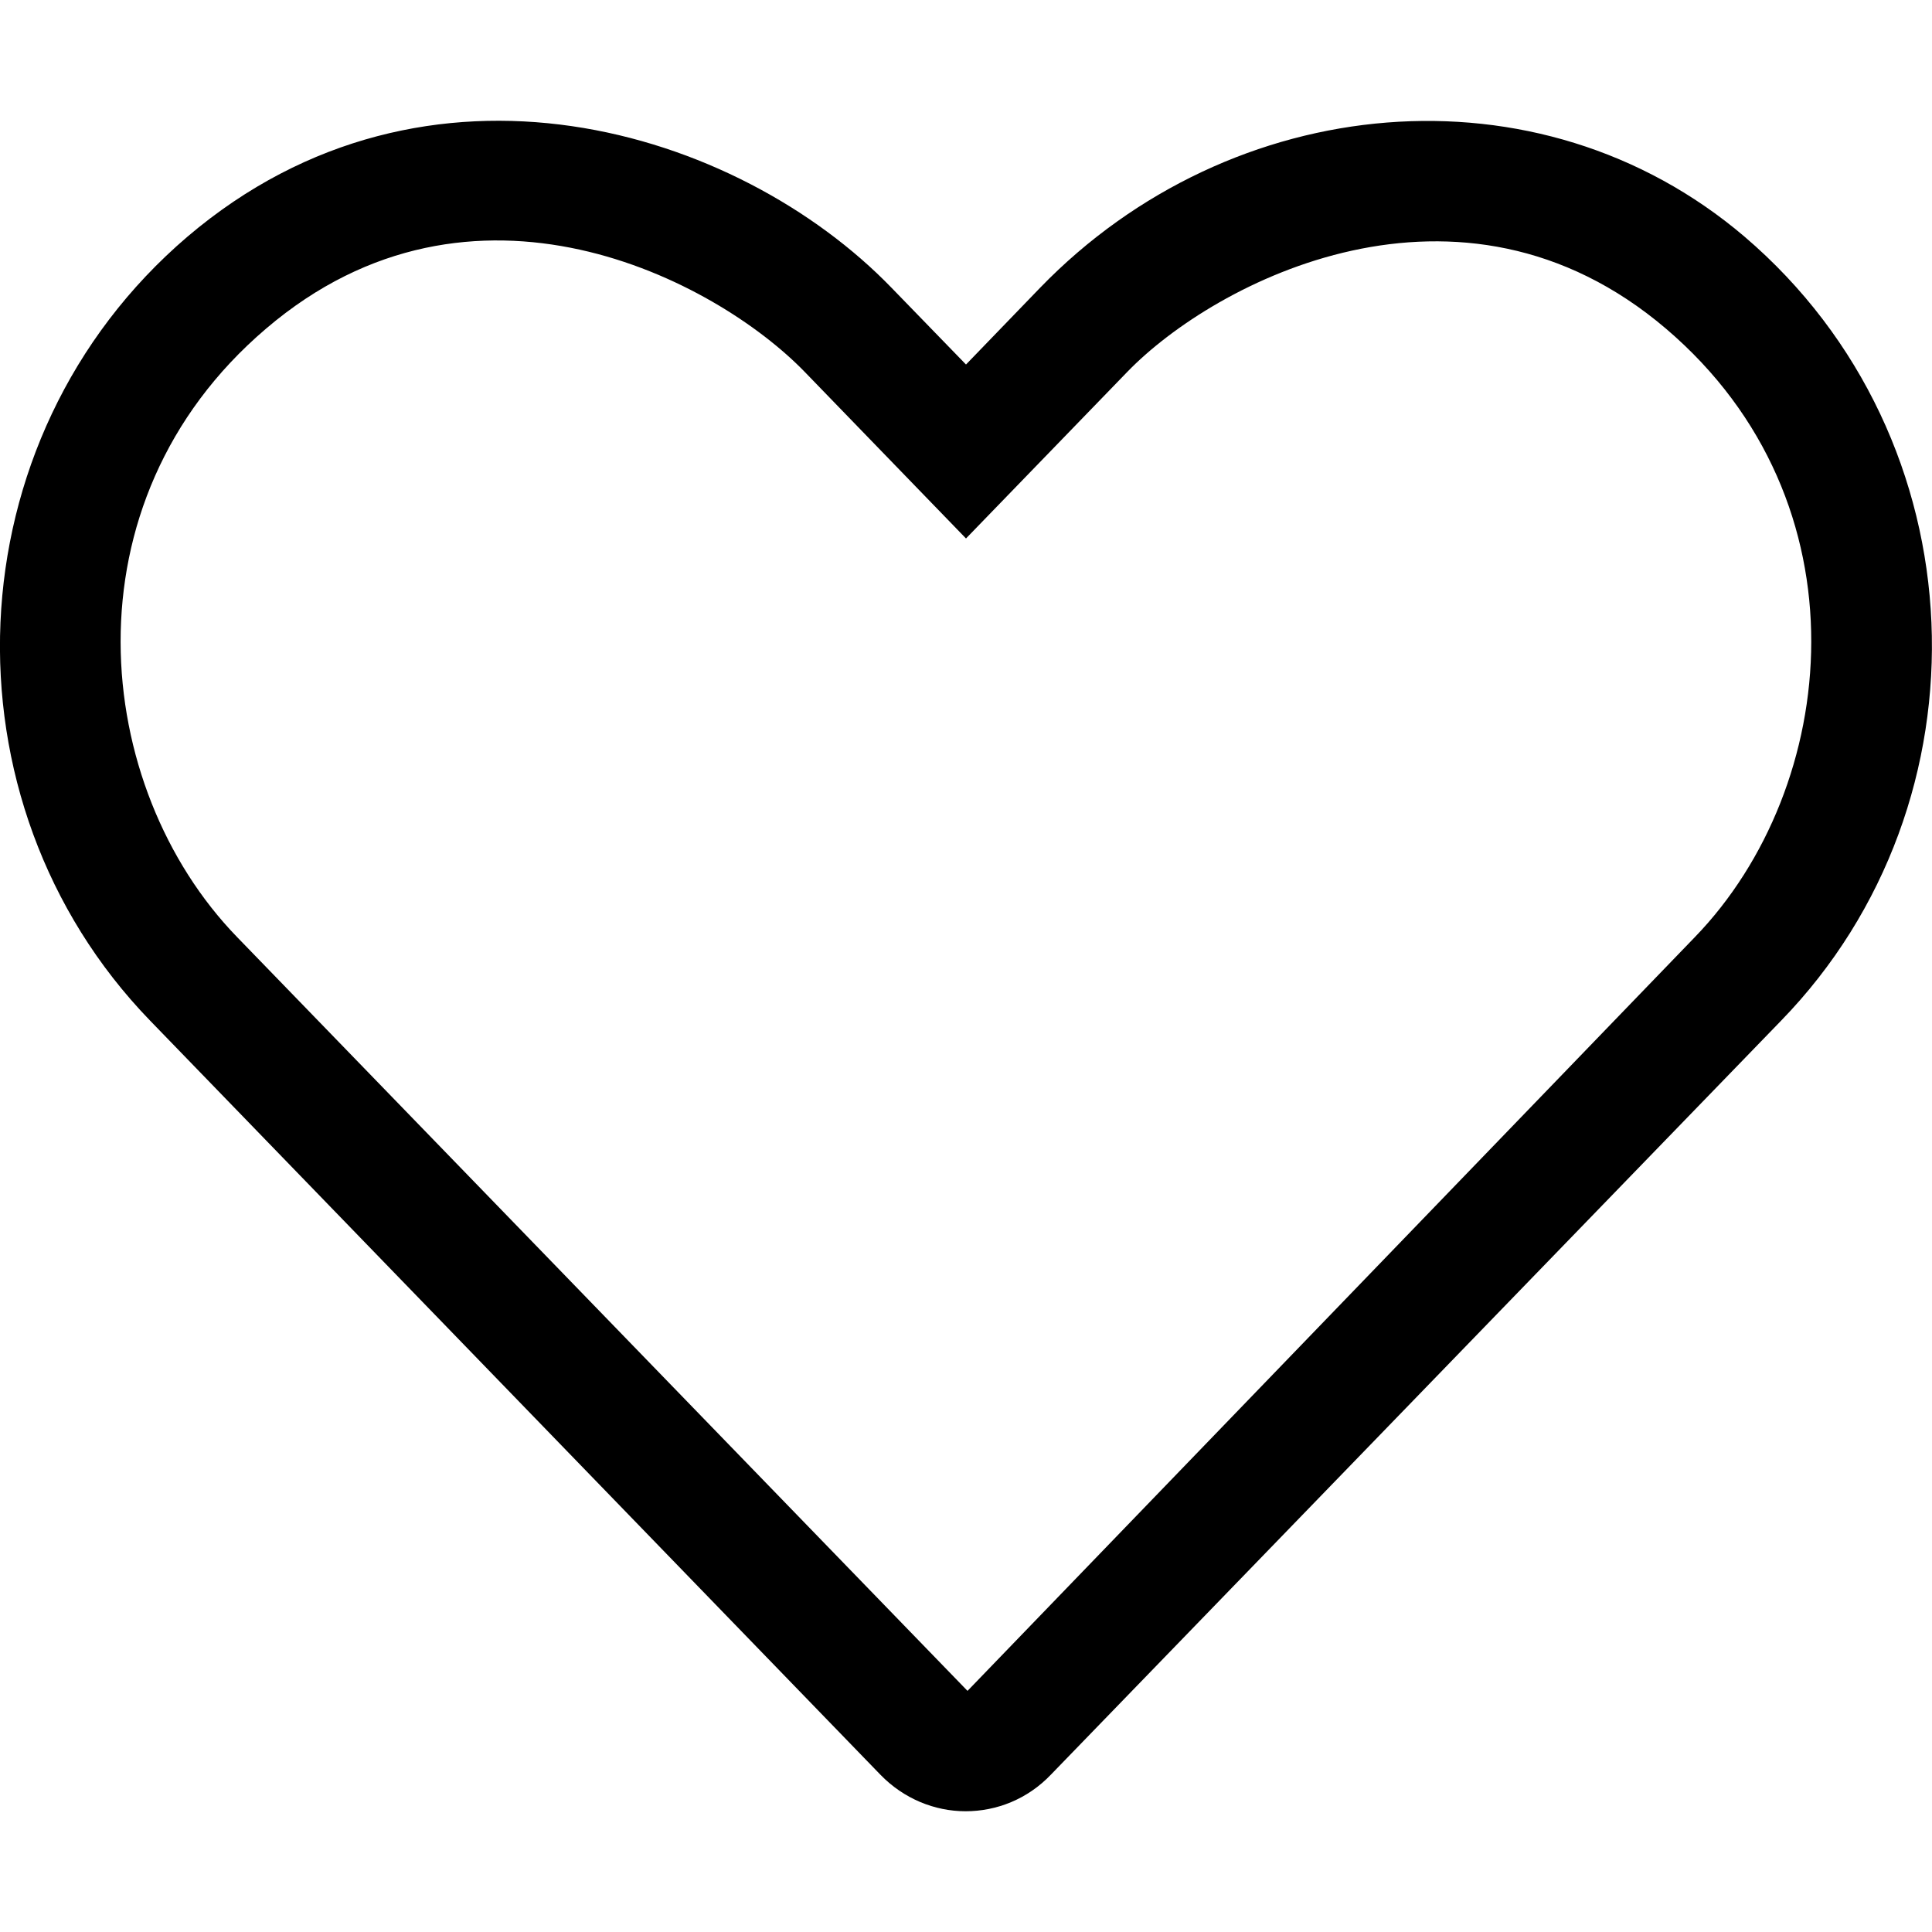
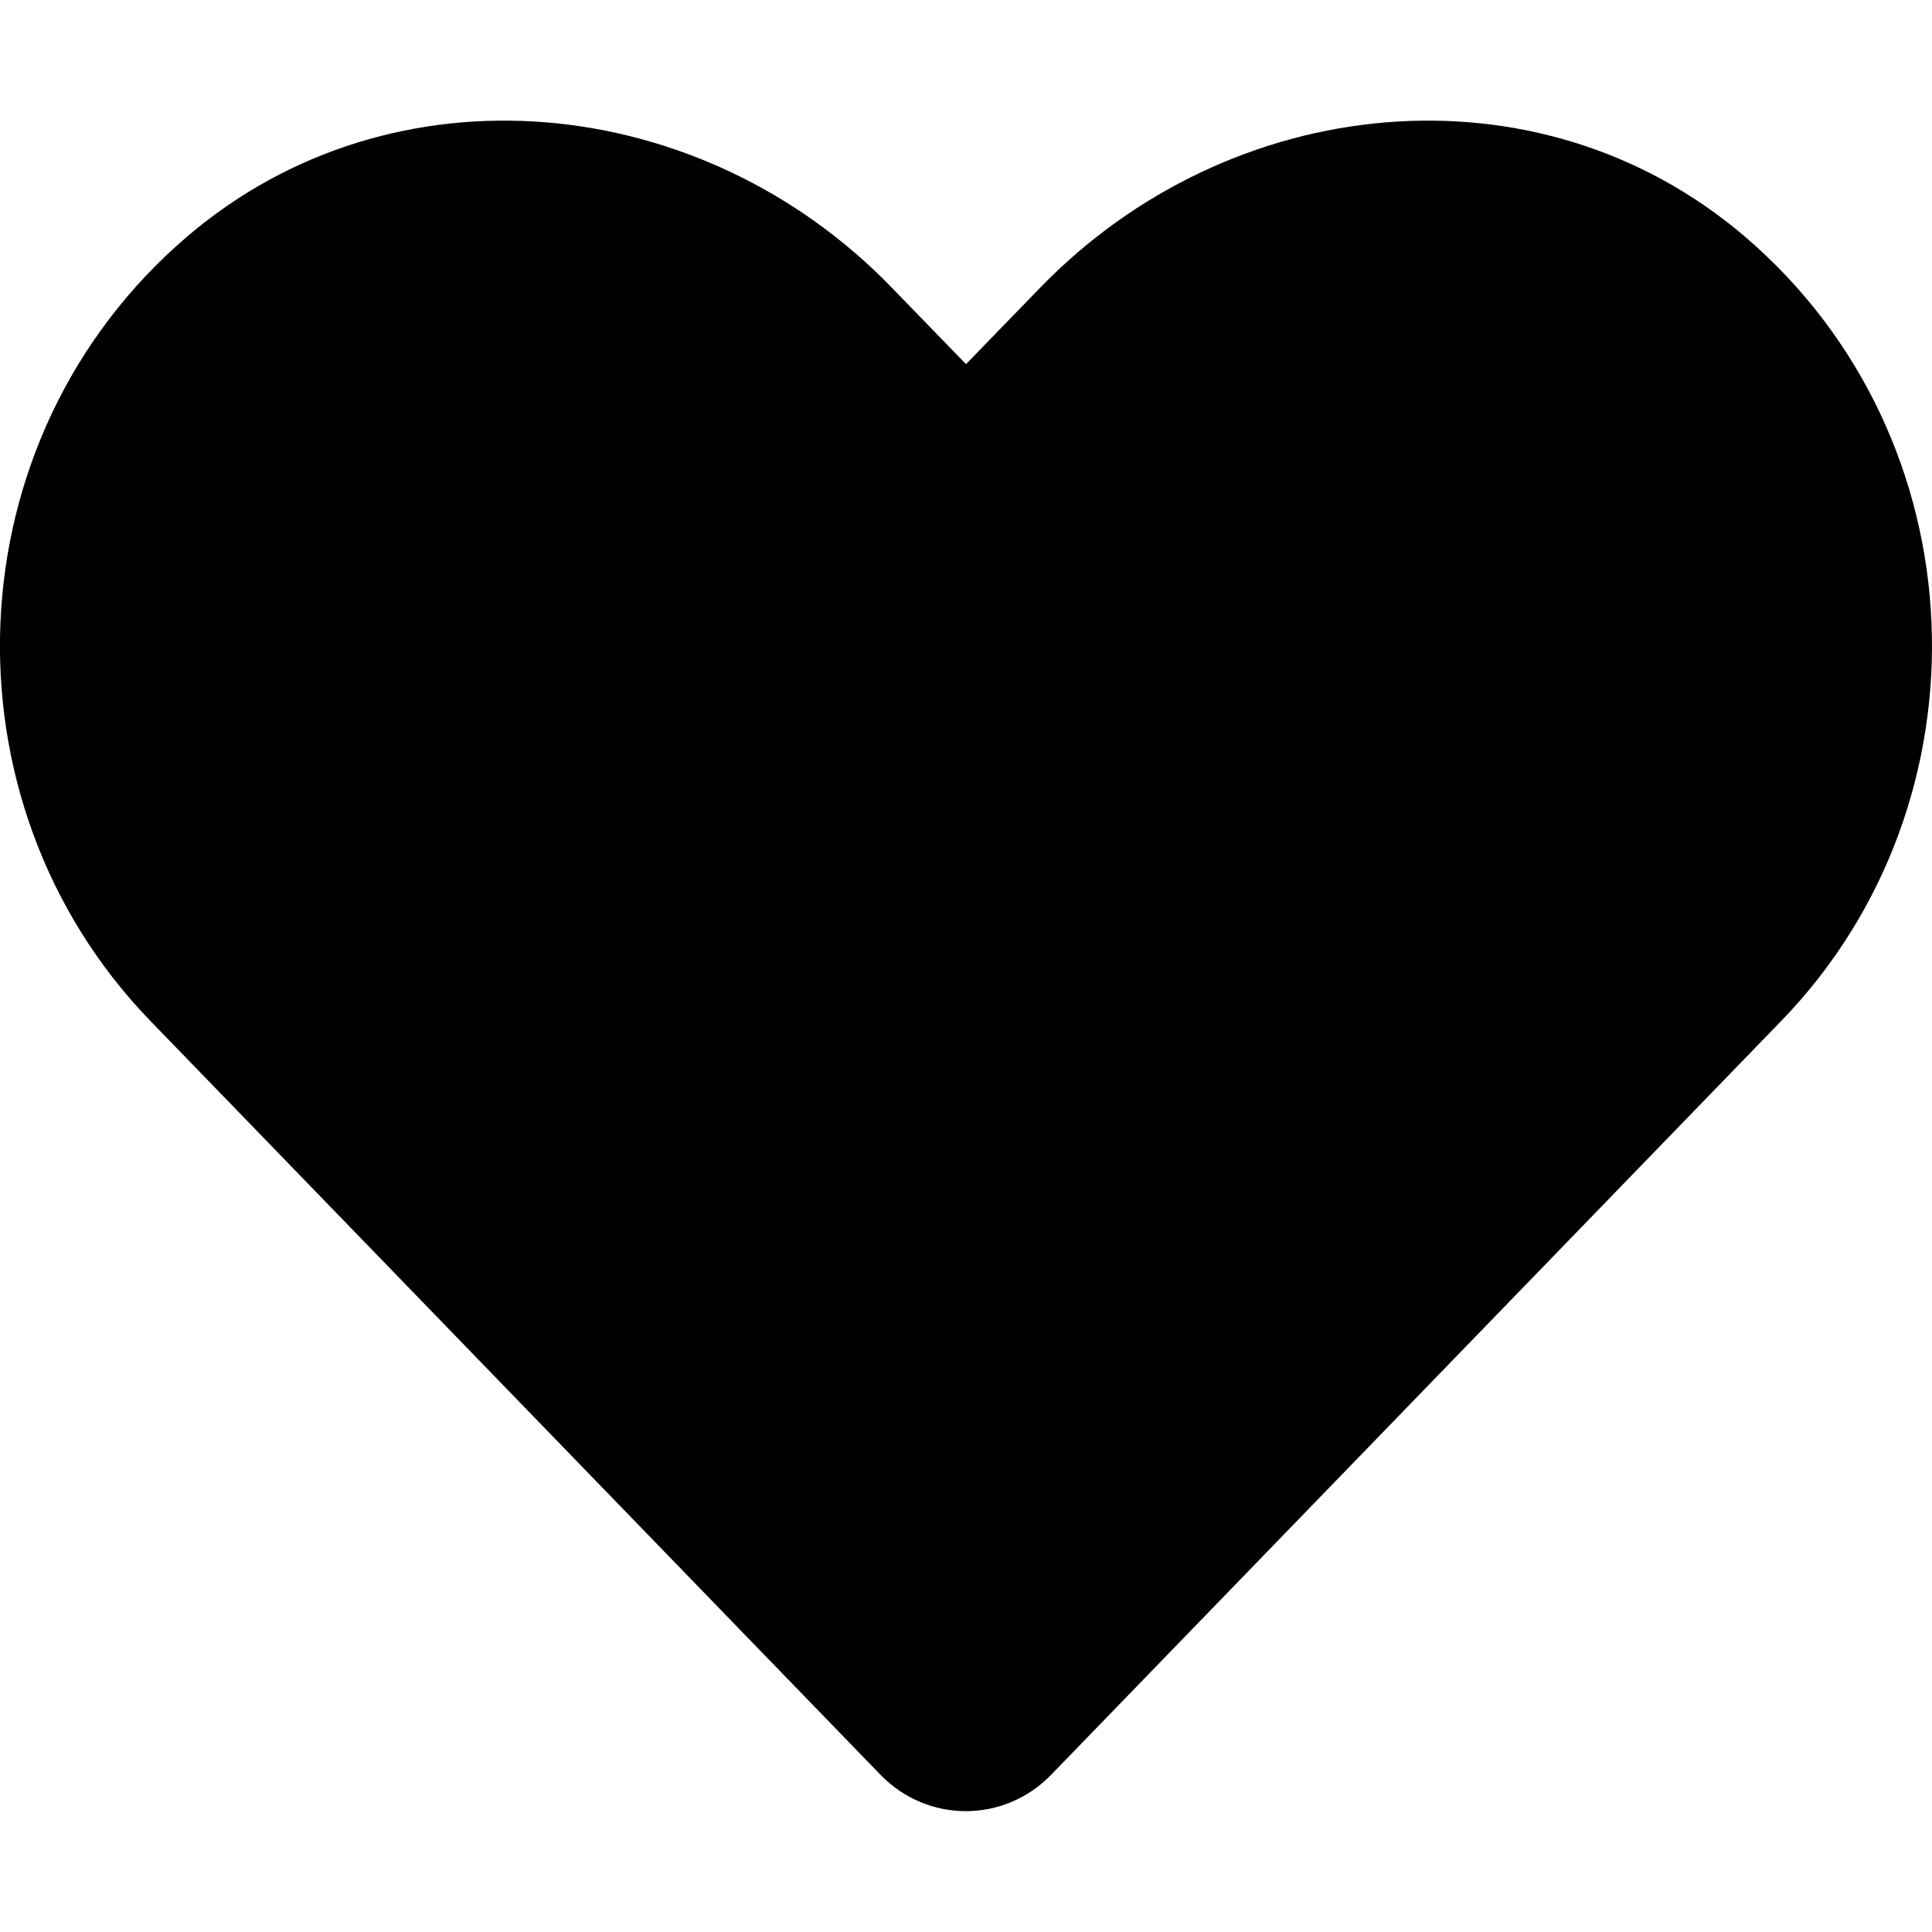
<svg xmlns="http://www.w3.org/2000/svg" viewBox="0 0 512 512">
-   <path d="M462.3 62.7c-54.5-46.4-136-38.7-186.6 13.5L256 96.6l-19.7-20.3C195.5 34.1 113.2 8.7 49.7 62.7c-62.8 53.6-66.1 149.8-9.9 207.8l193.5 199.8c6.2 6.4 14.4 9.7 22.6 9.7 8.2 0 16.4-3.2 22.6-9.7L472 270.5c56.4-58 53.1-154.2-9.7-207.8zm-13.1 185.6L256.4 448.1 62.8 248.3c-38.4-39.6-46.4-115.1 7.7-161.2 54.8-46.8 119.2-12.9 142.8 11.5l42.7 44.1 42.7-44.1c23.2-24 88.2-58 142.8-11.5 54 46 46.1 121.5 7.7 161.2z" />
+   <path d="M462.3 62.6C407.5 15.9 326 24.3 275.7 76.2L256 96.5l-19.7-20.3C186.1 24.3 104.5 15.9 49.7 62.6c-62.8 53.6-66.1 149.8-9.9 207.9l193.5 199.8c12.5 12.9 32.8 12.9 45.3 0l193.5-199.8c56.3-58.1 53-154.3-9.8-207.9z" />
</svg>
